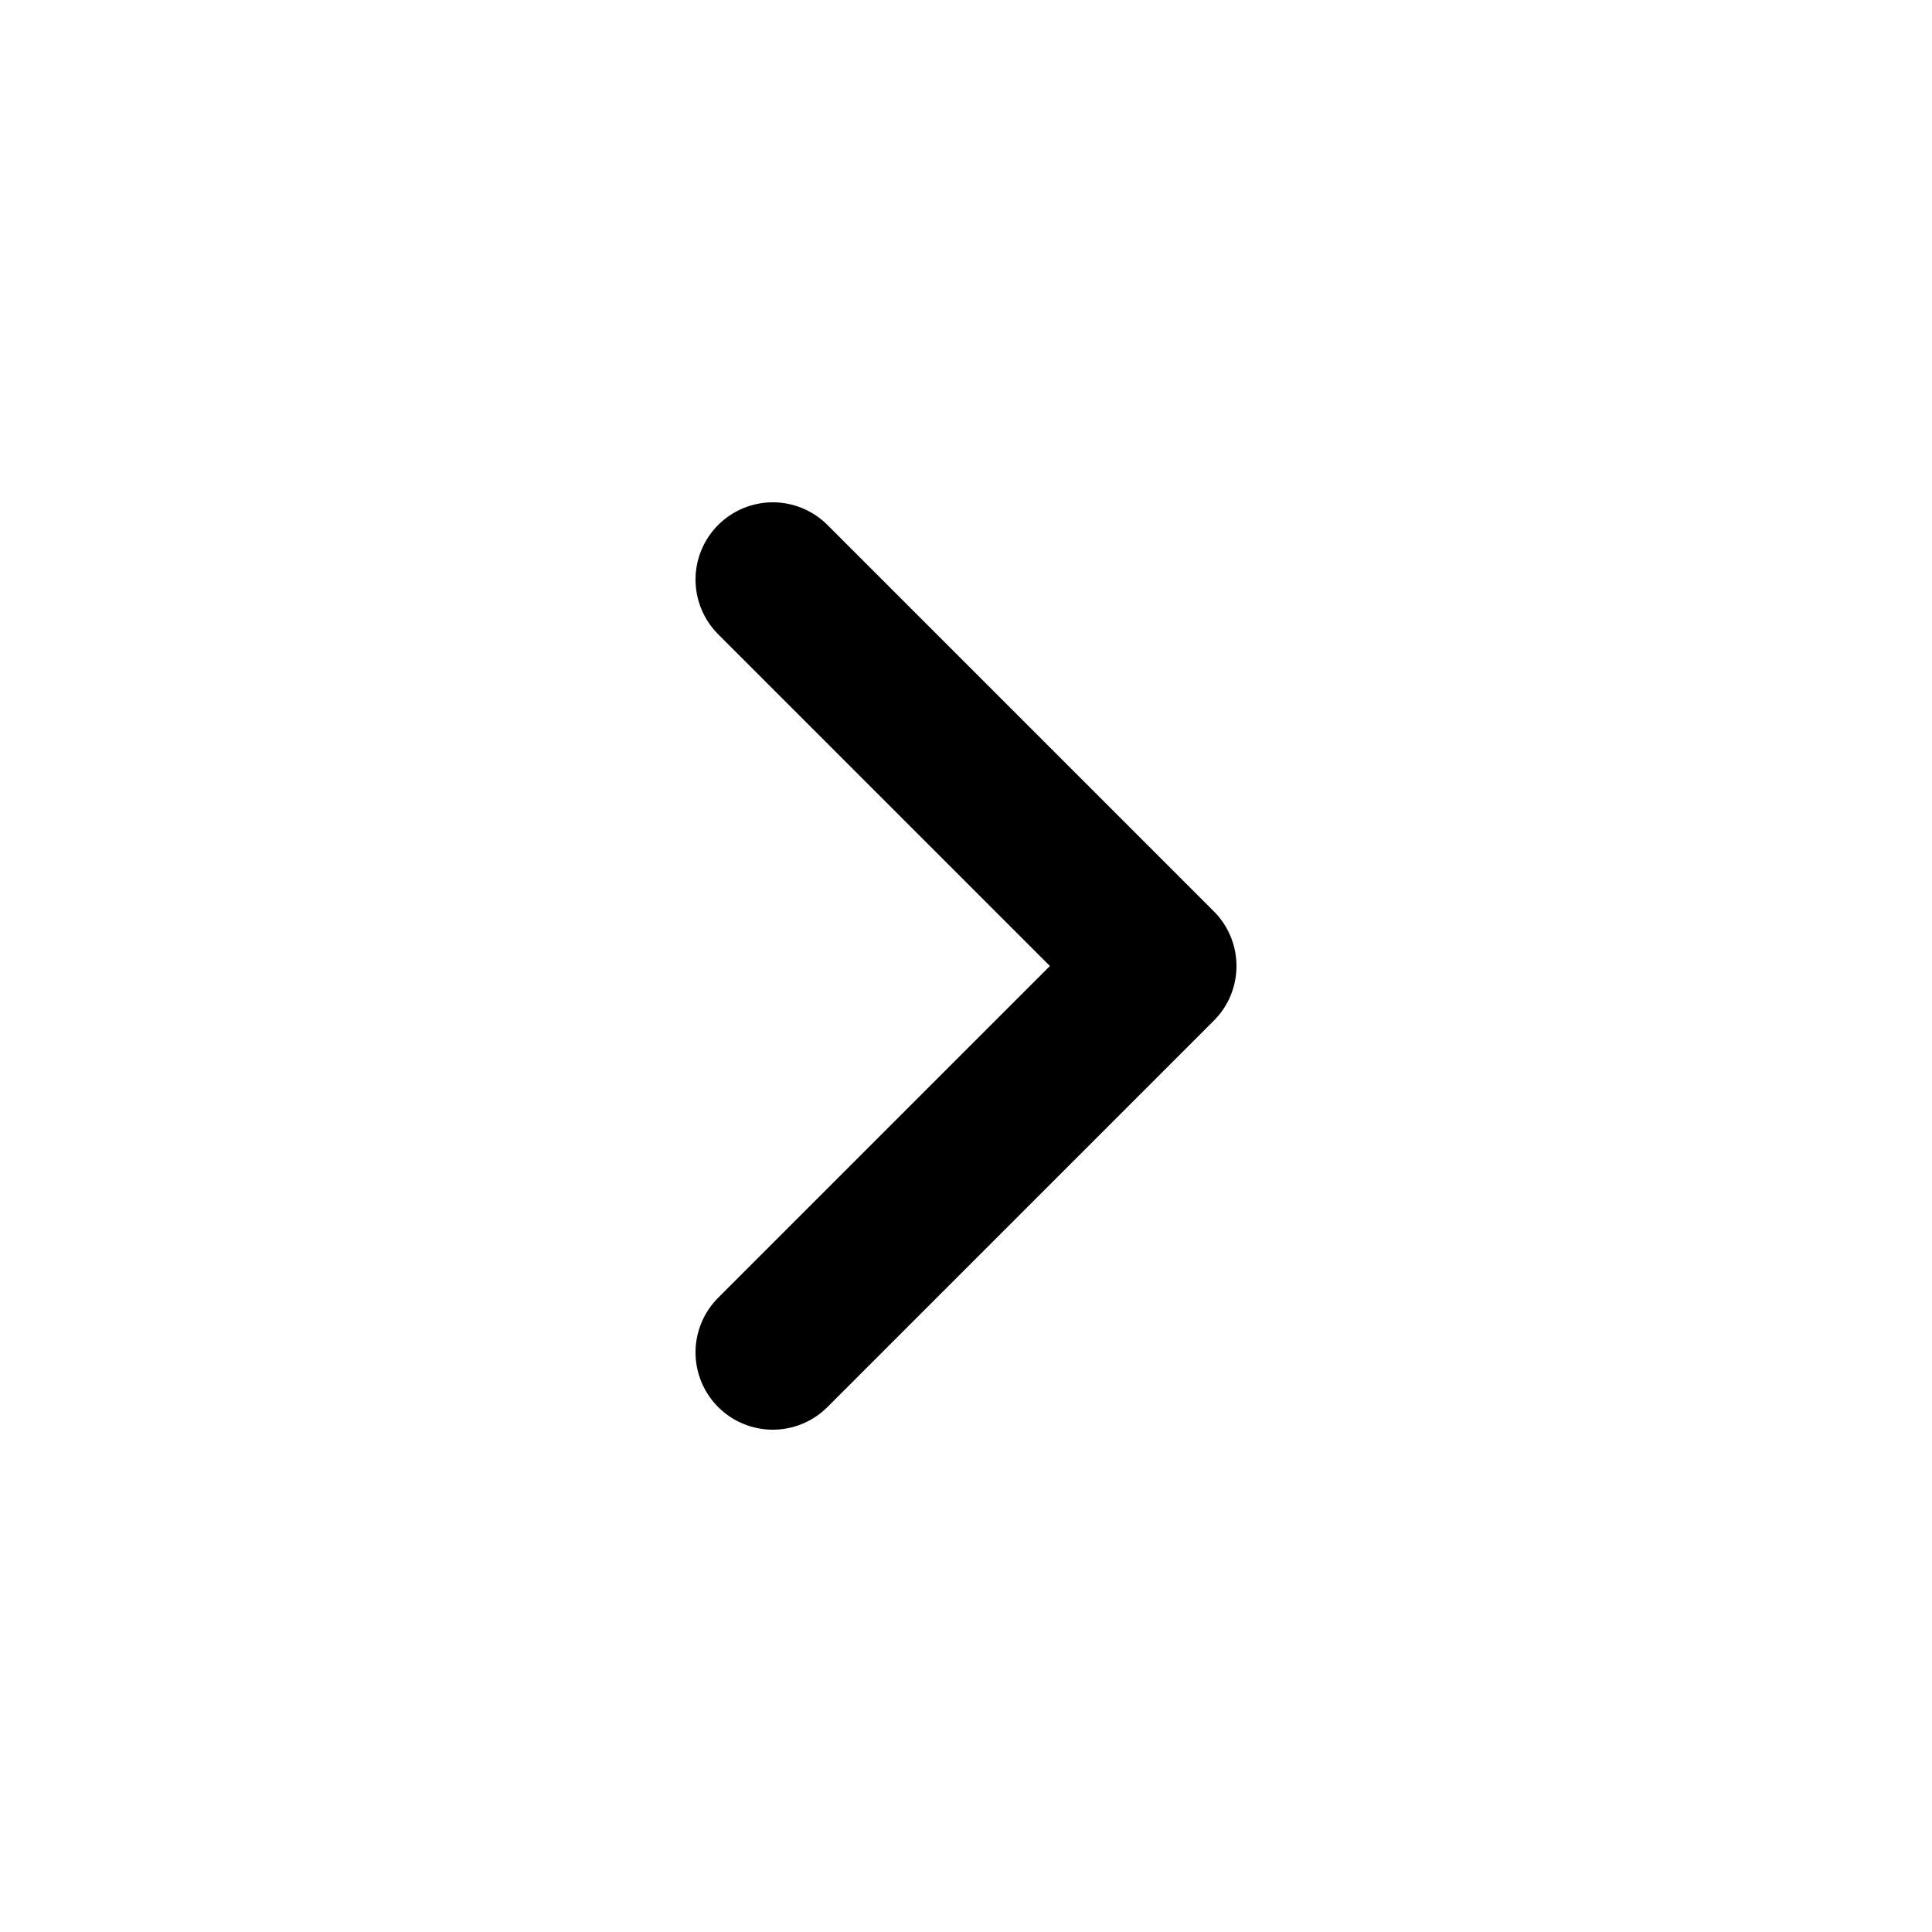
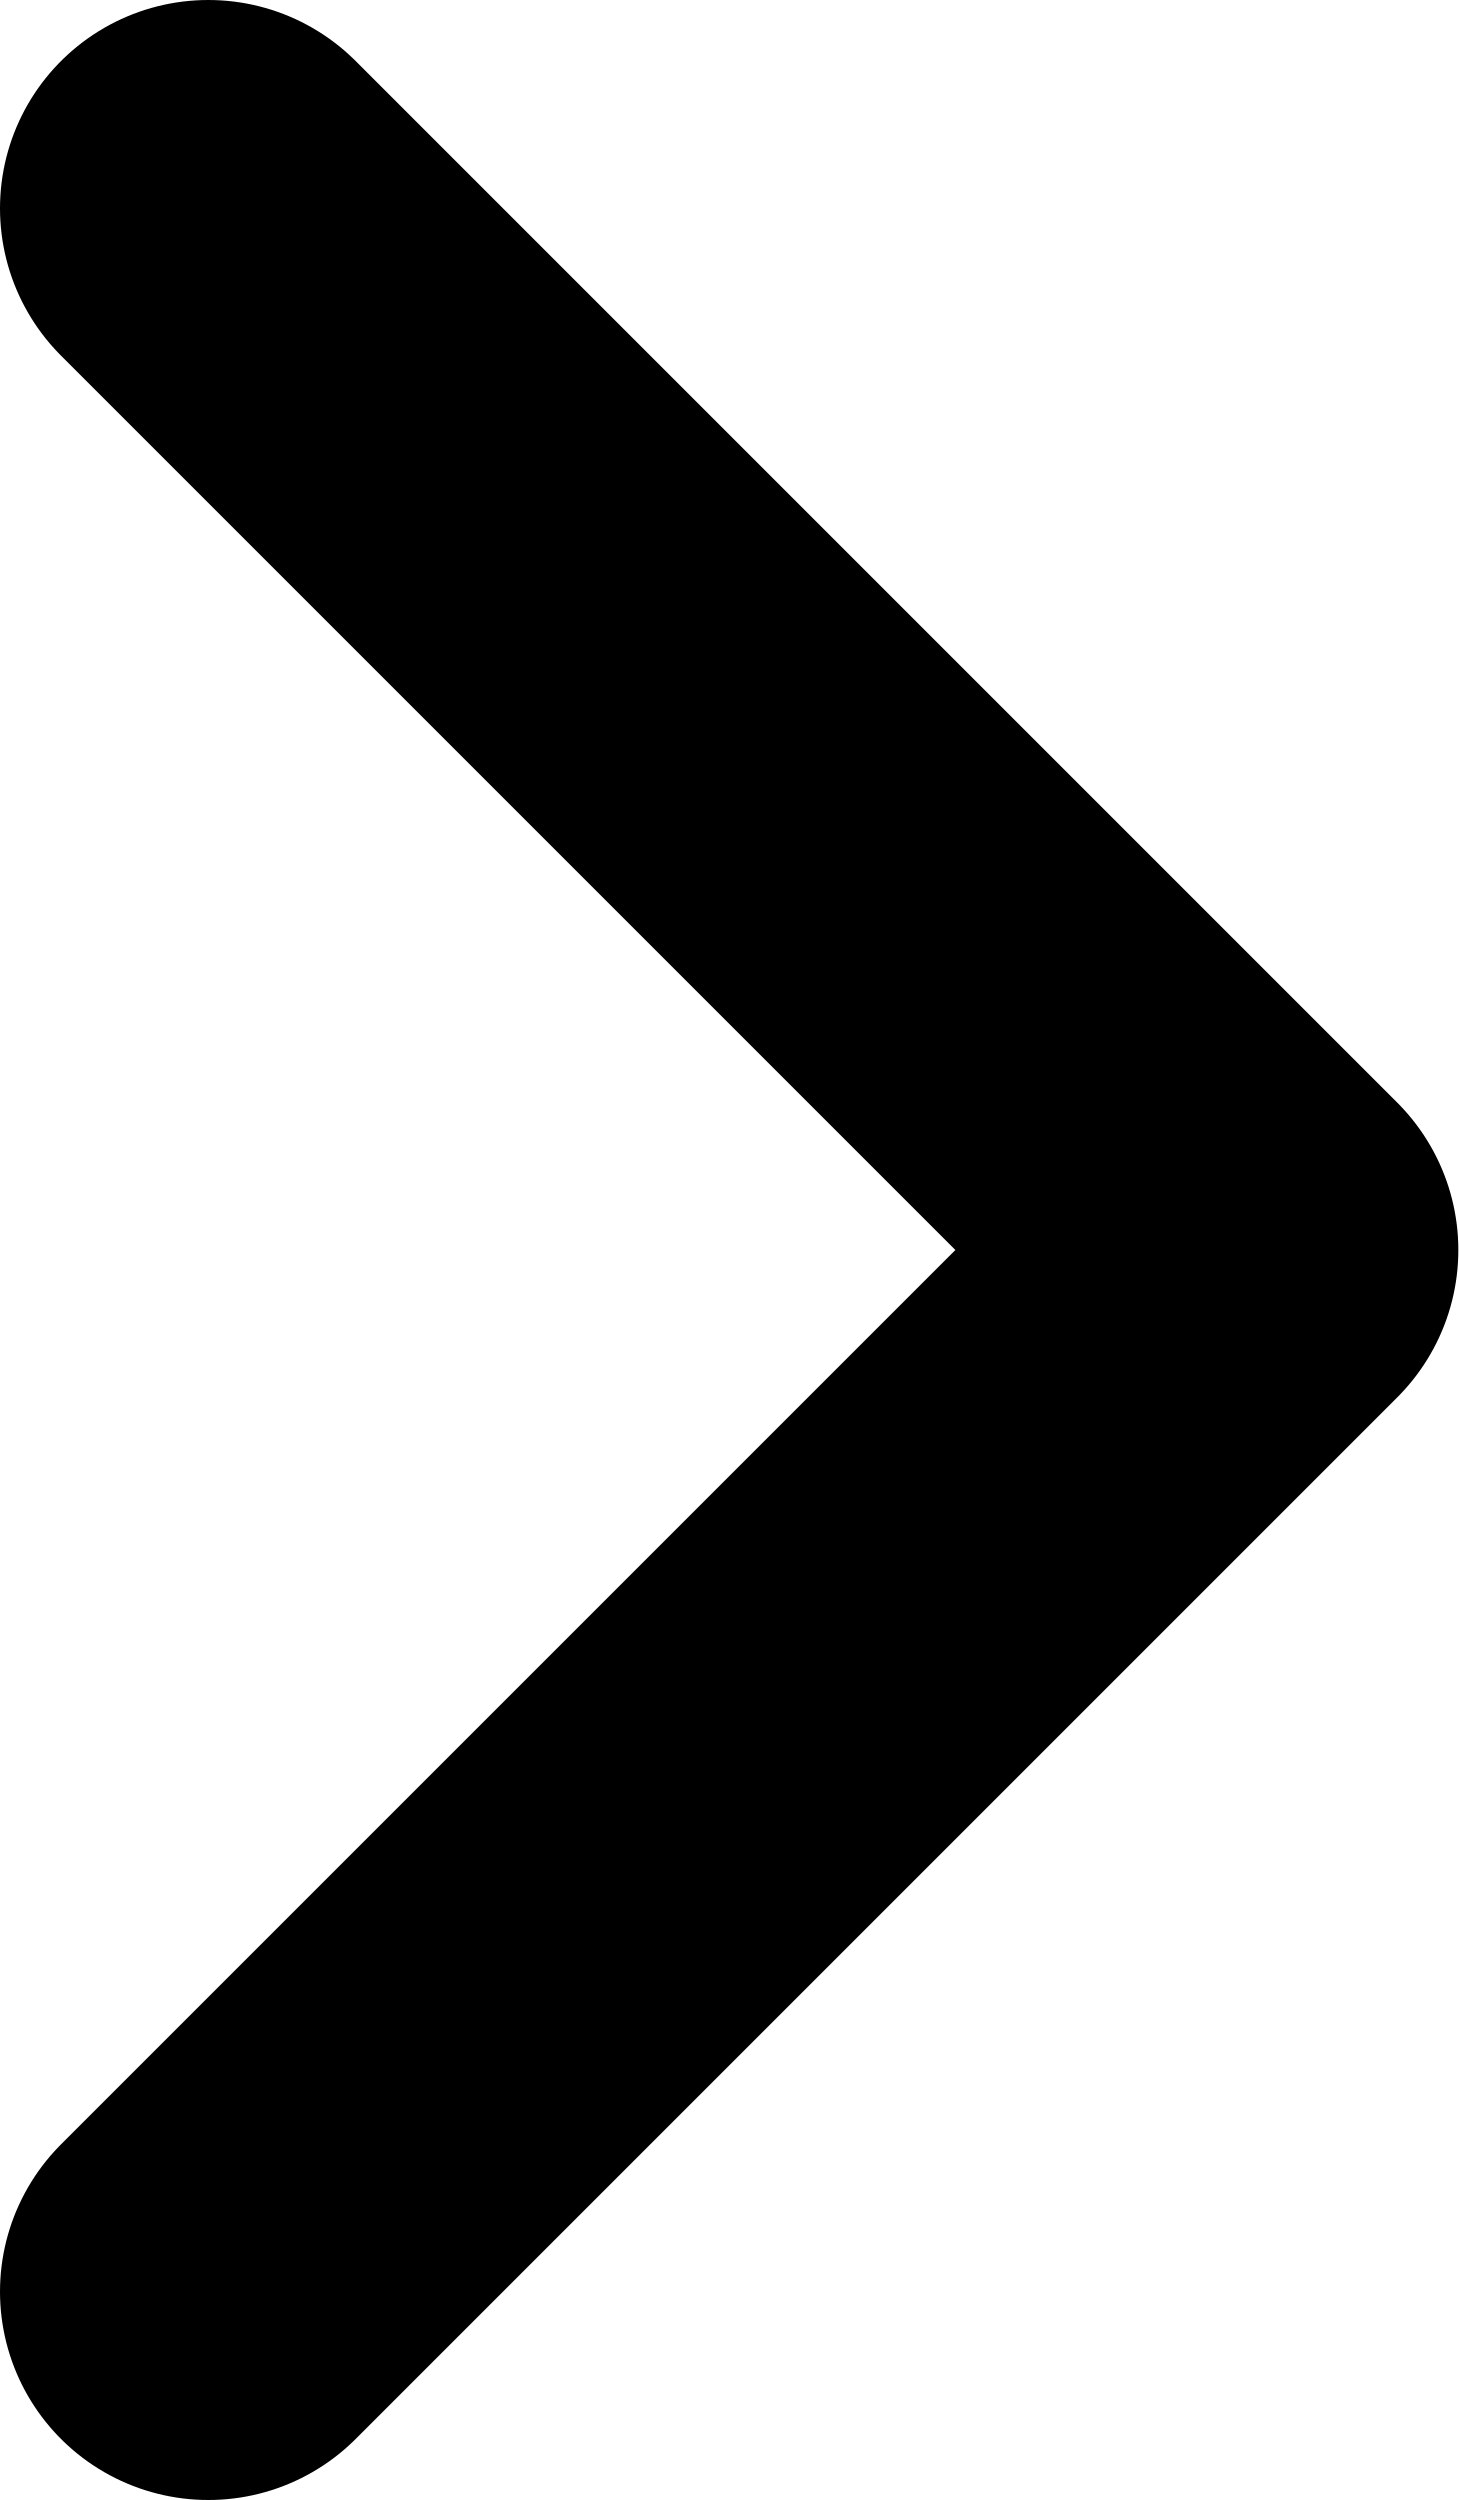
- <svg xmlns="http://www.w3.org/2000/svg" width="100" height="100" viewBox="0 0 100 100">
-   <polyline points="40,30 60,50 40,70" stroke="black" stroke-width="8" fill="none" stroke-linecap="round" stroke-linejoin="round" />
+ <svg xmlns="http://www.w3.org/2000/svg" version="1.1" id="Camada_1" x="0px" y="0px" viewBox="0 0 28 48" style="enable-background:new 0 0 28 48;" xml:space="preserve">
+   <style type="text/css">
+ 	.st0{fill:none;stroke:#000000;stroke-width:8;stroke-linecap:round;stroke-linejoin:round;}
+ </style>
+   <polyline class="st0" points="4,4 24,24 4,44 " />
</svg>
